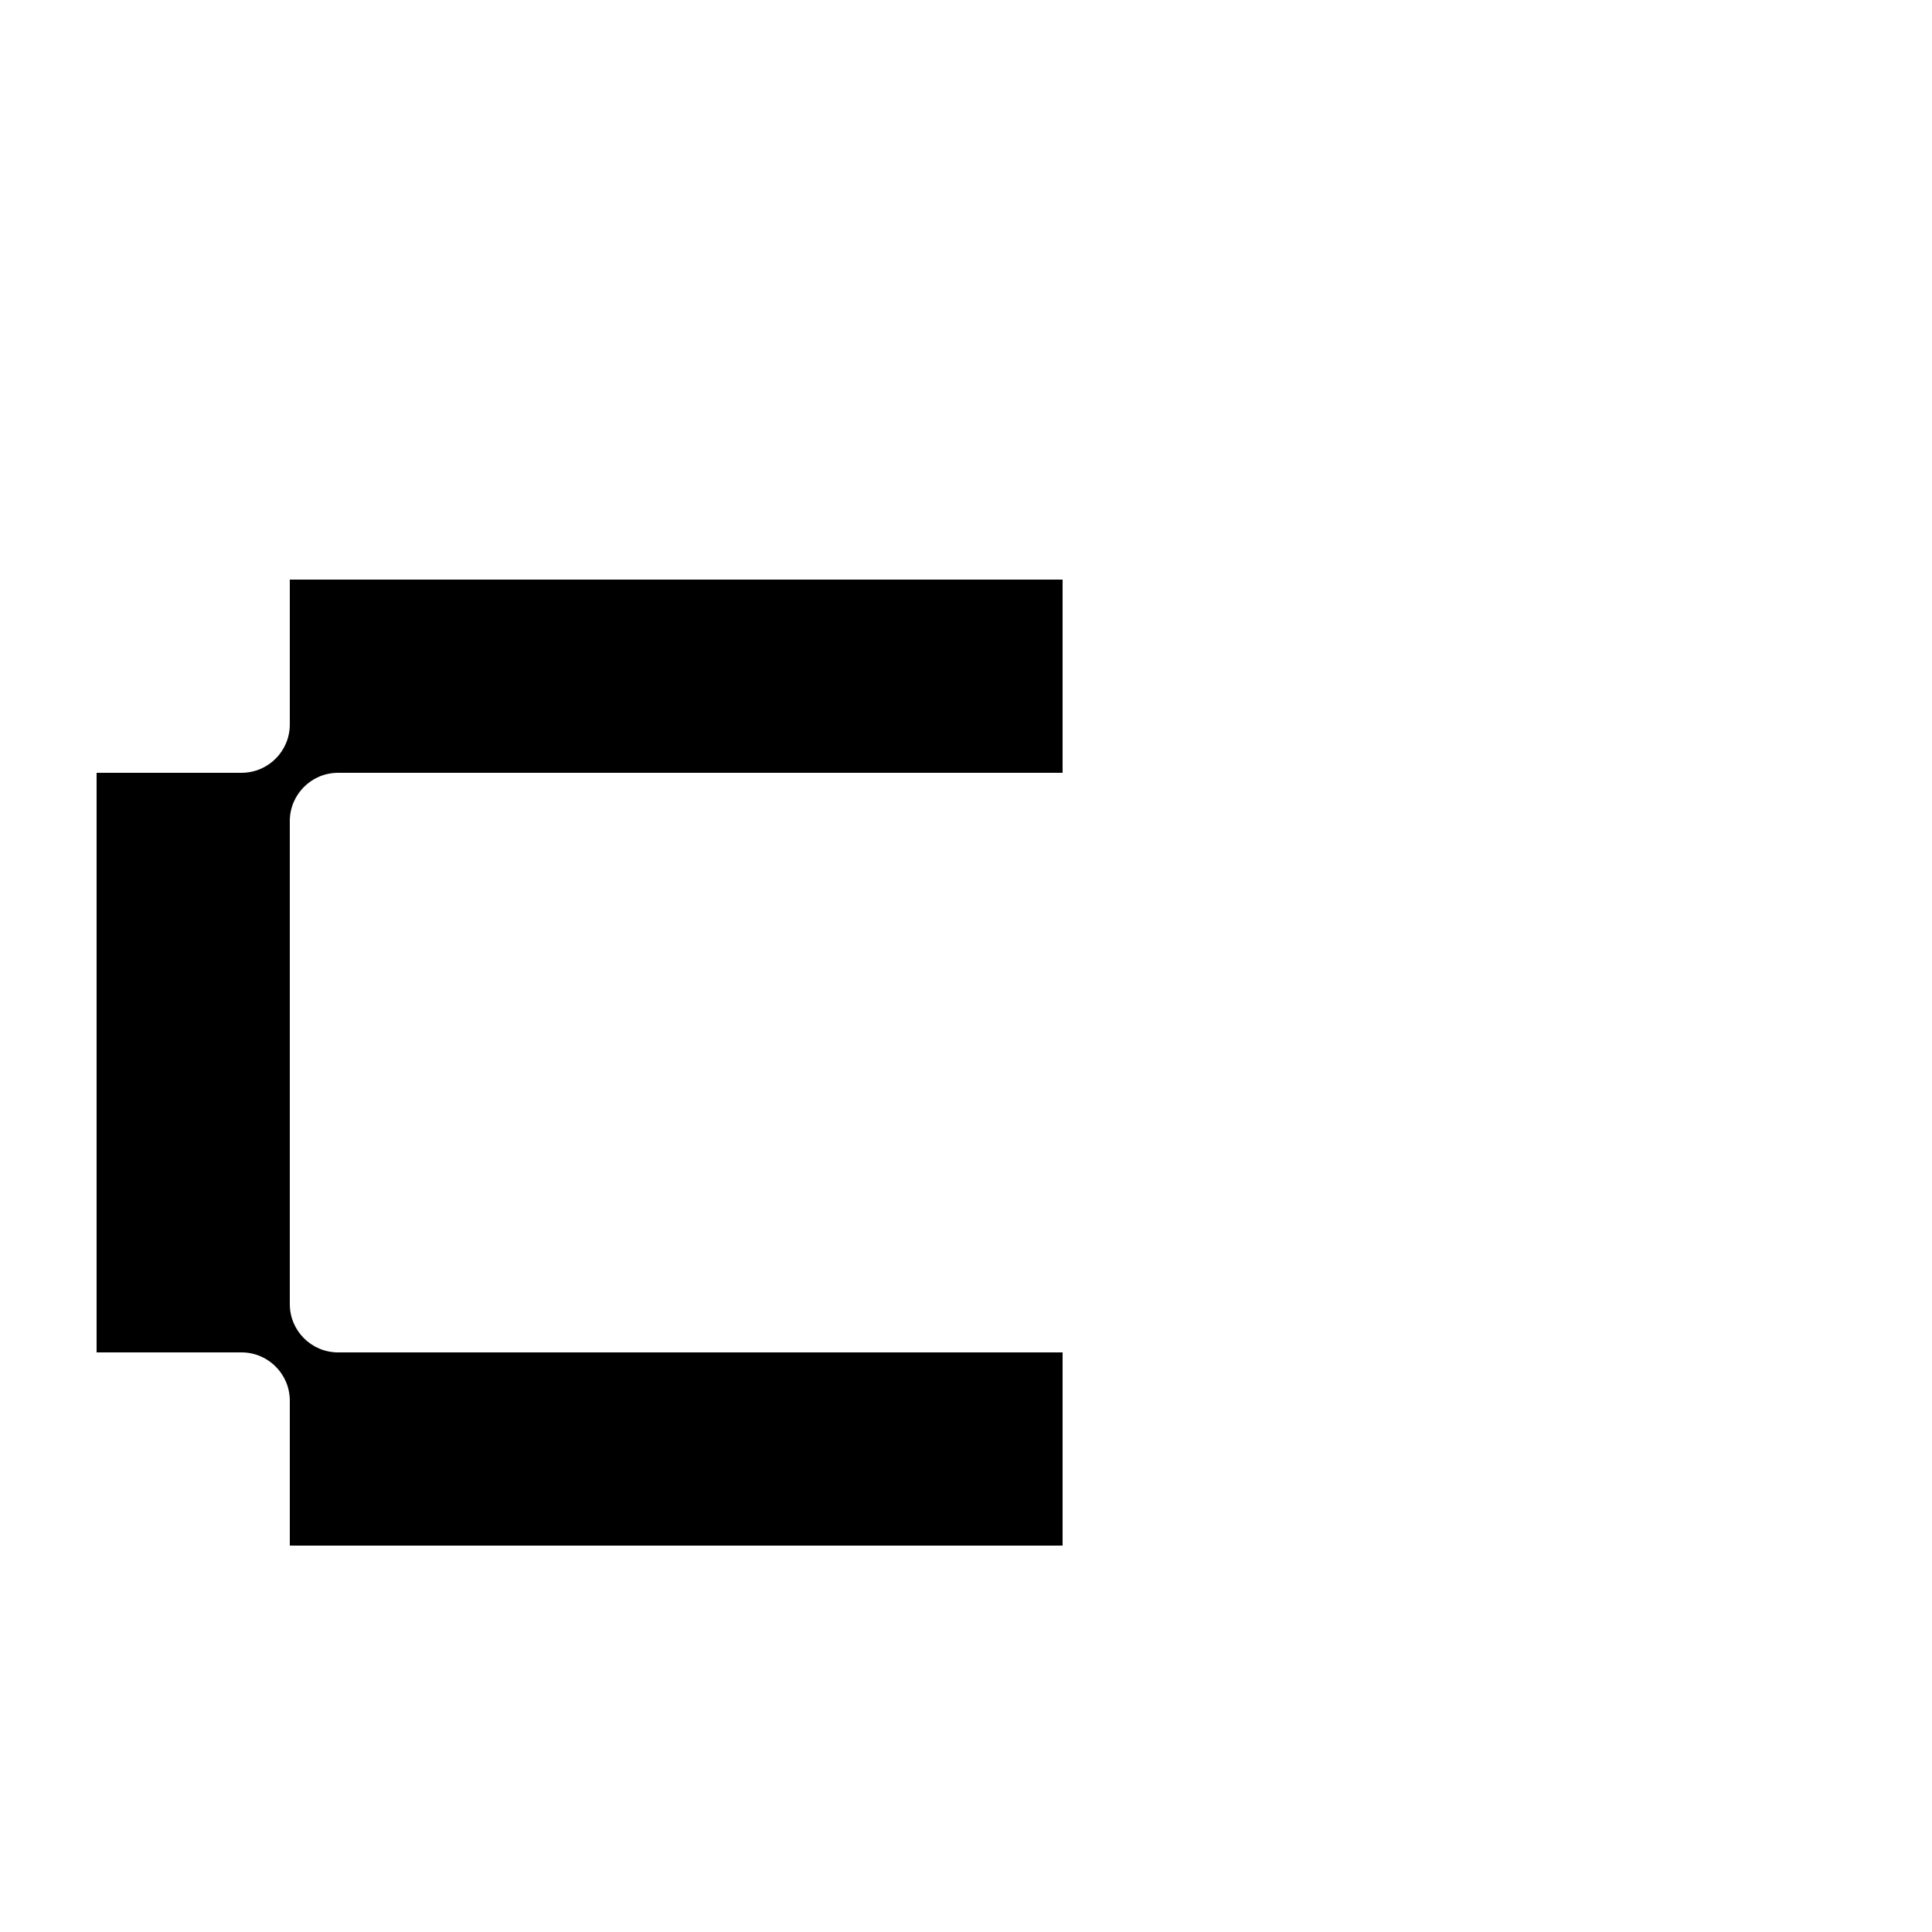
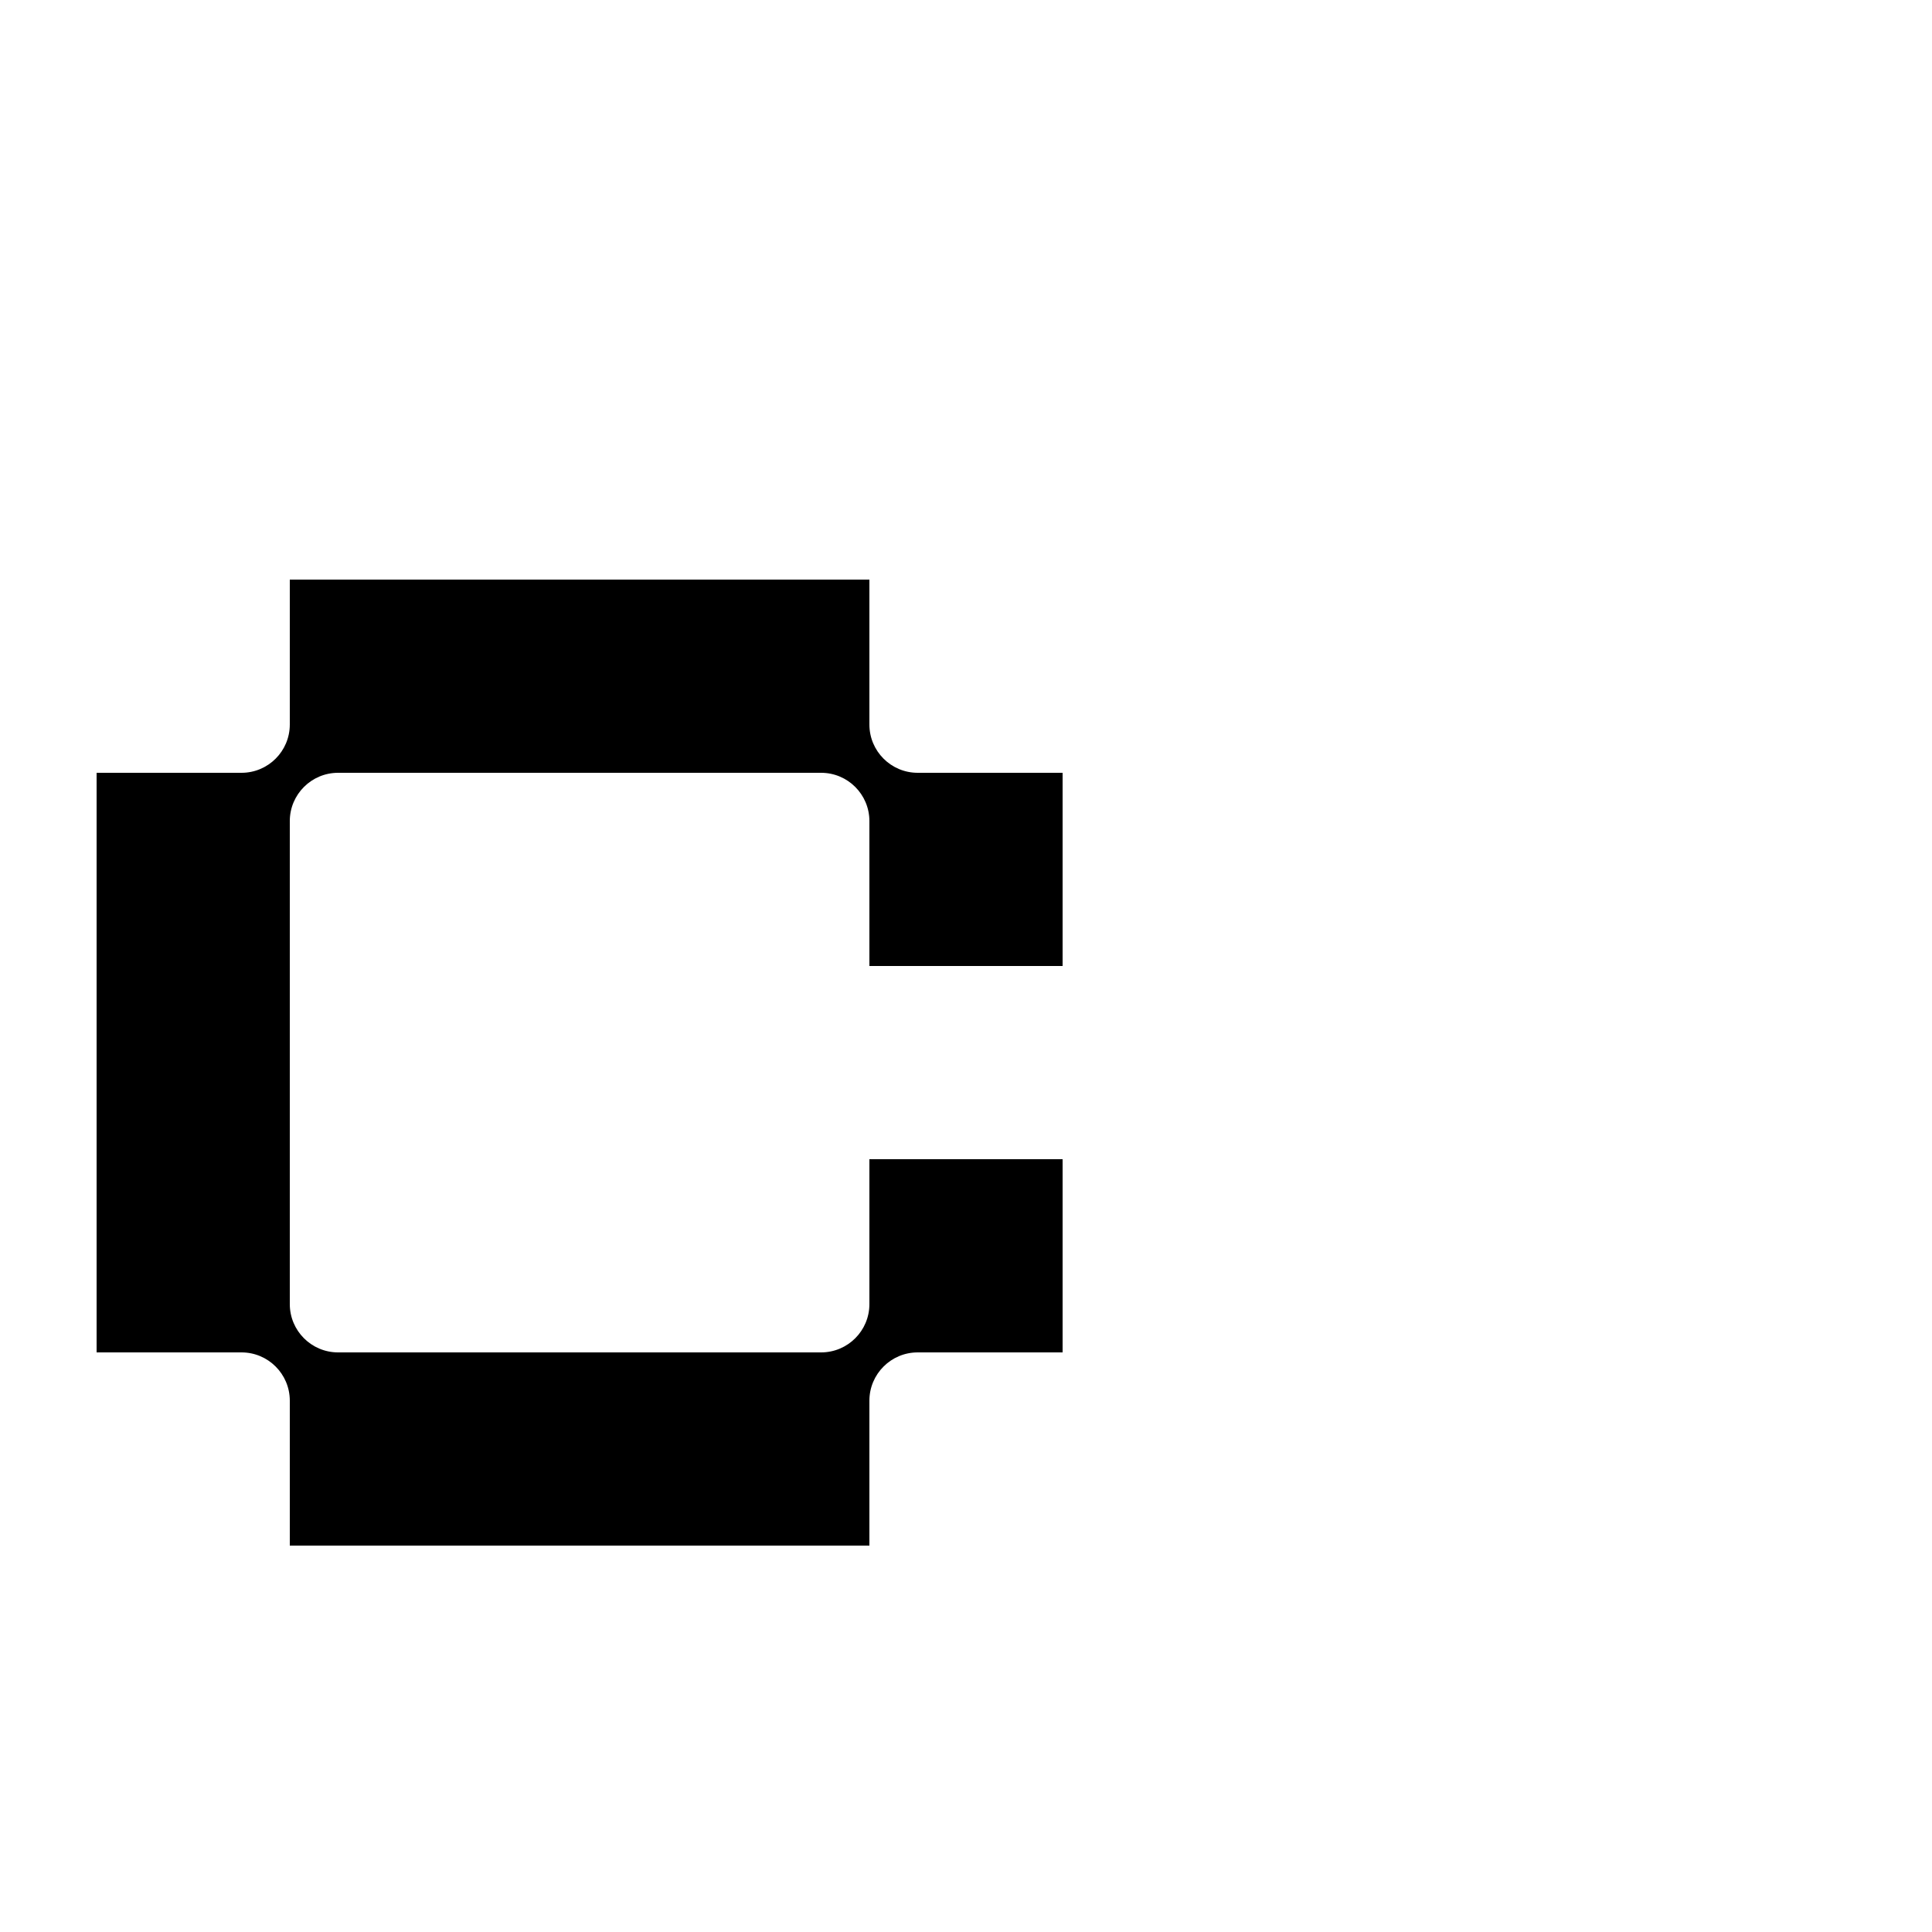
<svg xmlns="http://www.w3.org/2000/svg" viewBox="0 0 1000 1000" data-fontmaker-normalized="1">
  <g id="glyph" fill="#000000">
-     <path d="M50.0 400.0H125.0C138.807 400.0 150.0 388.807 150.0 375.0V300.0H250.0H350.0H450.0H550.0V400.0H450.0H350.0H250.0H175.0C161.193 400.0 150.0 411.193 150.0 425.0V500.0V600.0V675.0C150.0 688.807 161.193 700.0 175.0 700.0H250.0H350.0H450.0H550.0V800.0H450.0H350.0H250.0H150.0V725.0C150.0 711.193 138.807 700.0 125.0 700.0H50.0V600.0V500.0V400.0Z" />
+     <path d="M50.0 400.0H125.0C138.807 400.0 150.0 388.807 150.0 375.0V300.0H250.0H350.0H450.0V375.0C450.0 388.807 461.193 400.0 475.0 400.0H550.0V500.0H450.0V425.0C450.0 411.193 438.807 400.0 425.0 400.0H350.0H250.0H175.0C161.193 400.0 150.0 411.193 150.0 425.0V500.0V600.0V675.0C150.0 688.807 161.193 700.0 175.0 700.0H250.0H350.0H425.0C438.807 700.0 450.0 688.807 450.0 675.0V600.0H550.0V700.0H475.0C461.193 700.0 450.0 711.193 450.0 725.0V800.0H350.0H250.0H150.0V725.0C150.0 711.193 138.807 700.0 125.0 700.0H50.0V600.0V500.0V400.0Z" />
  </g>
</svg>
